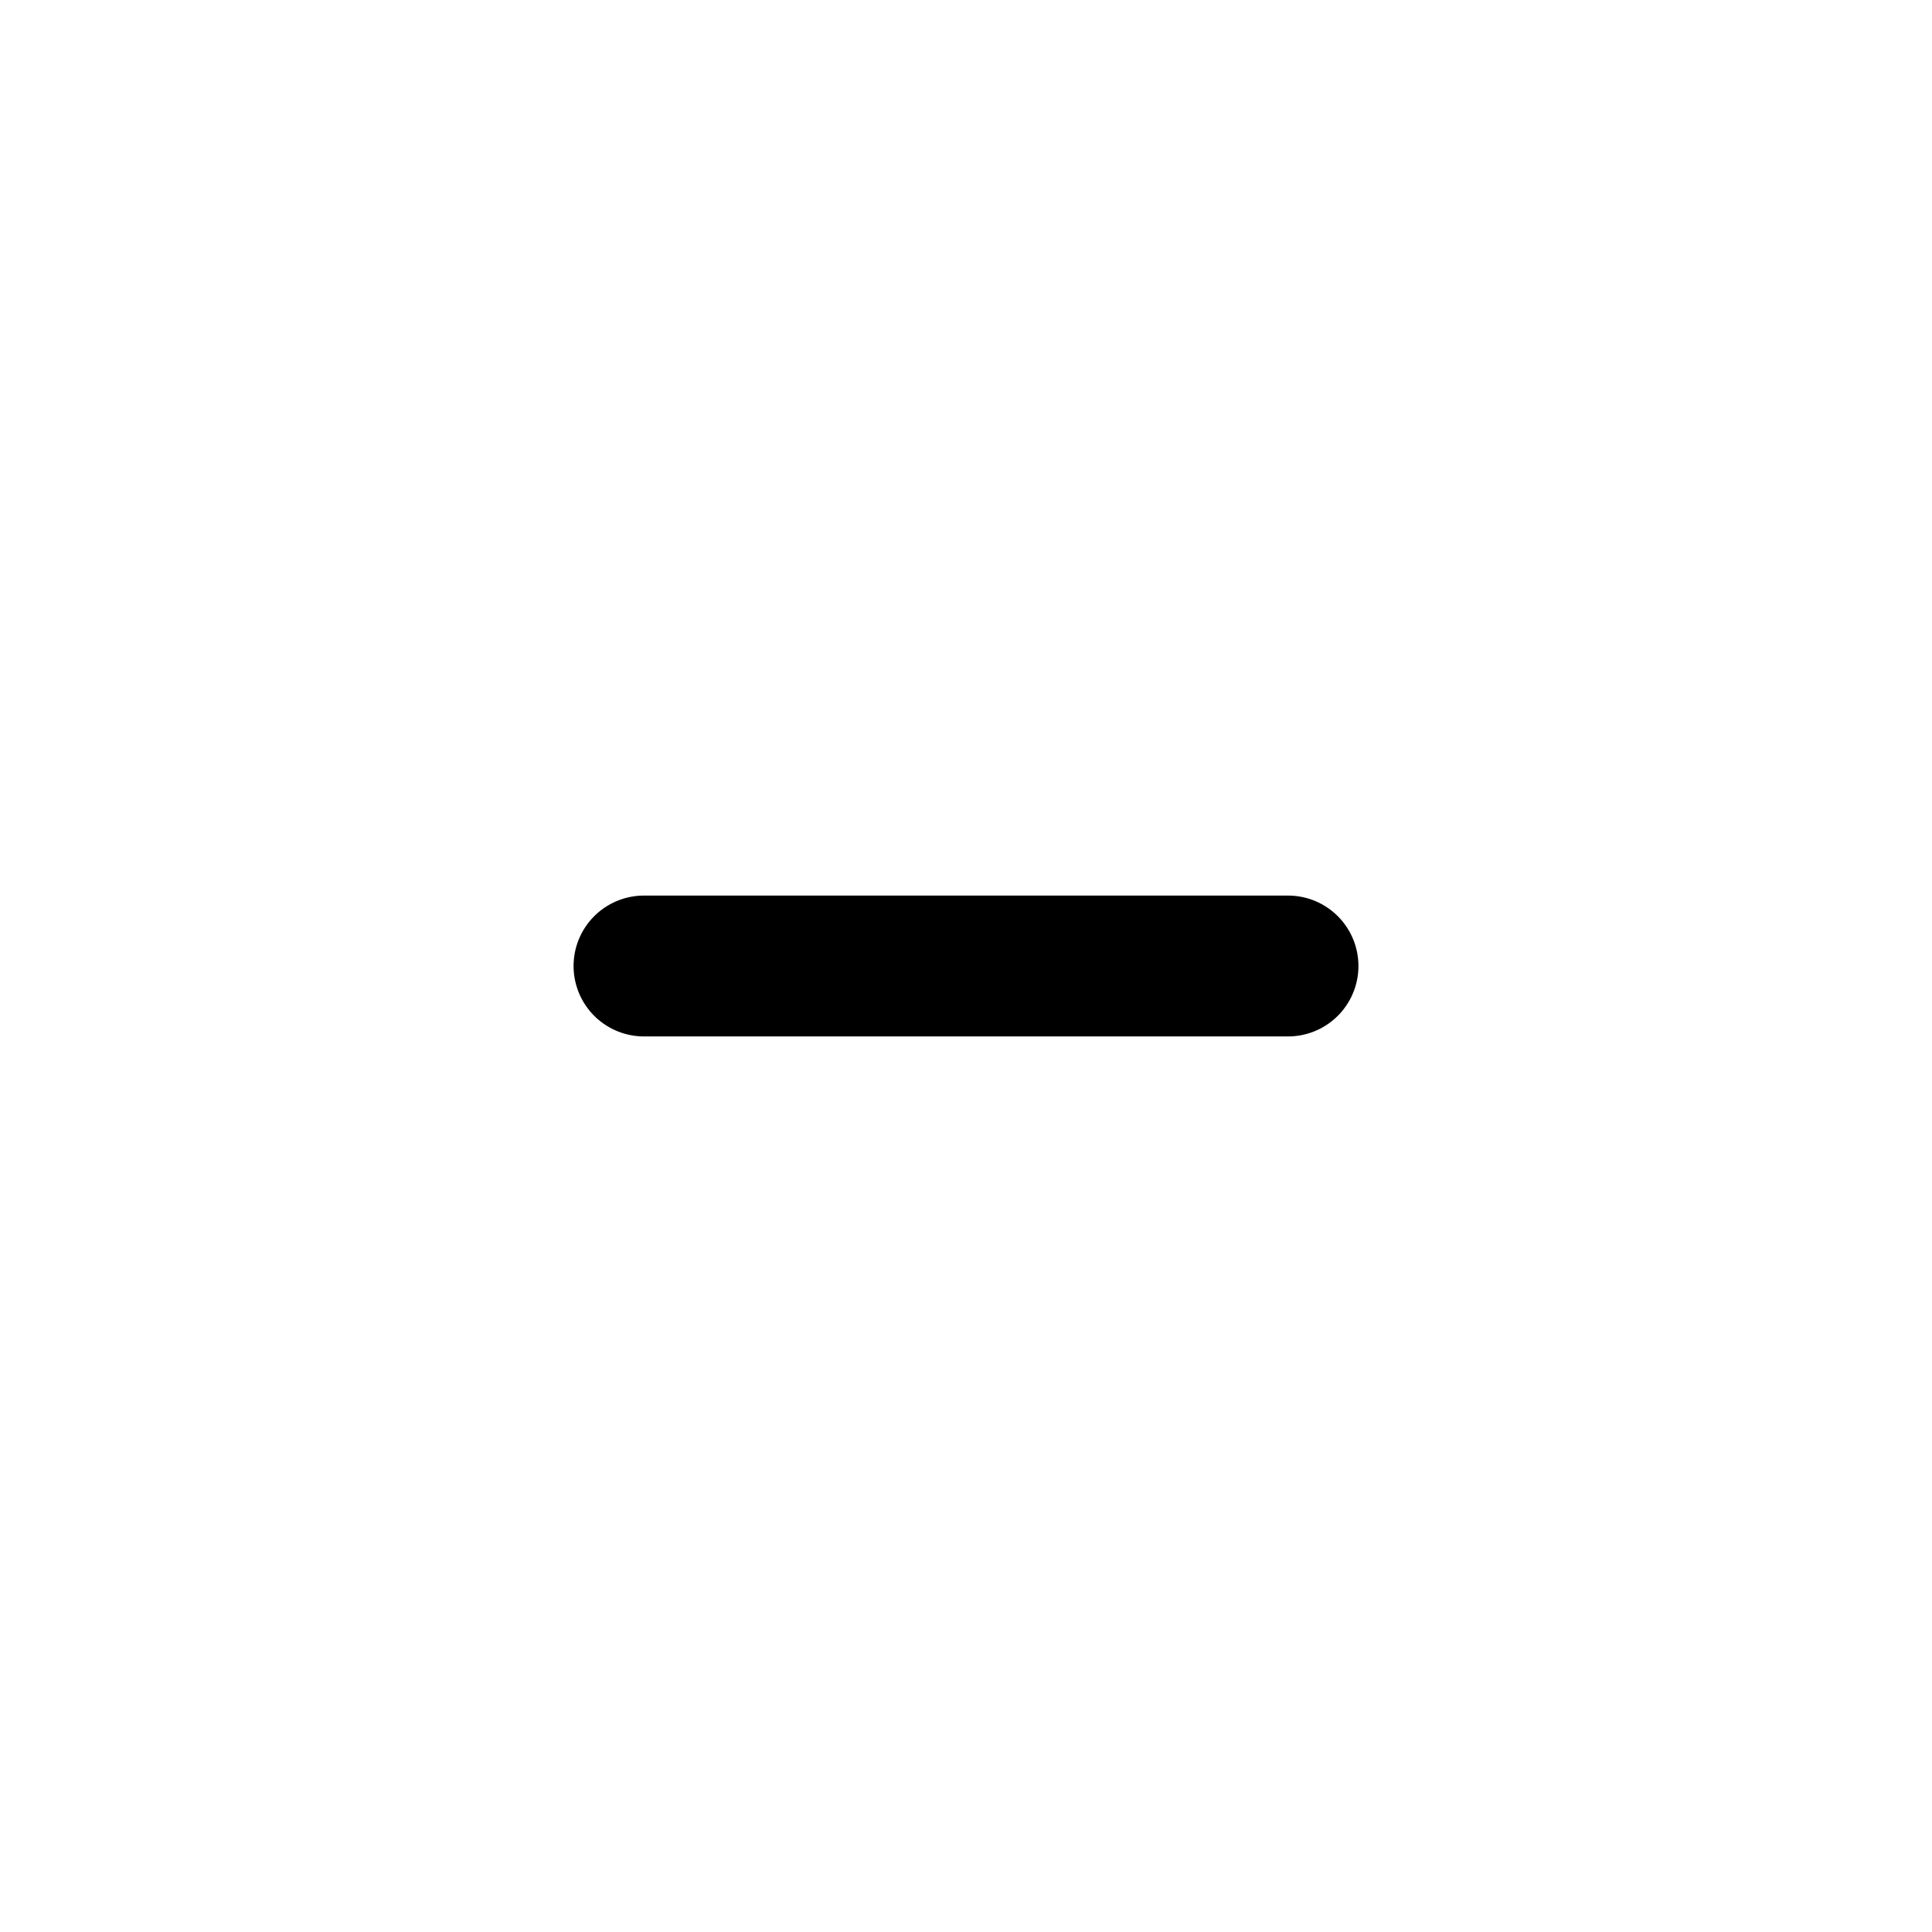
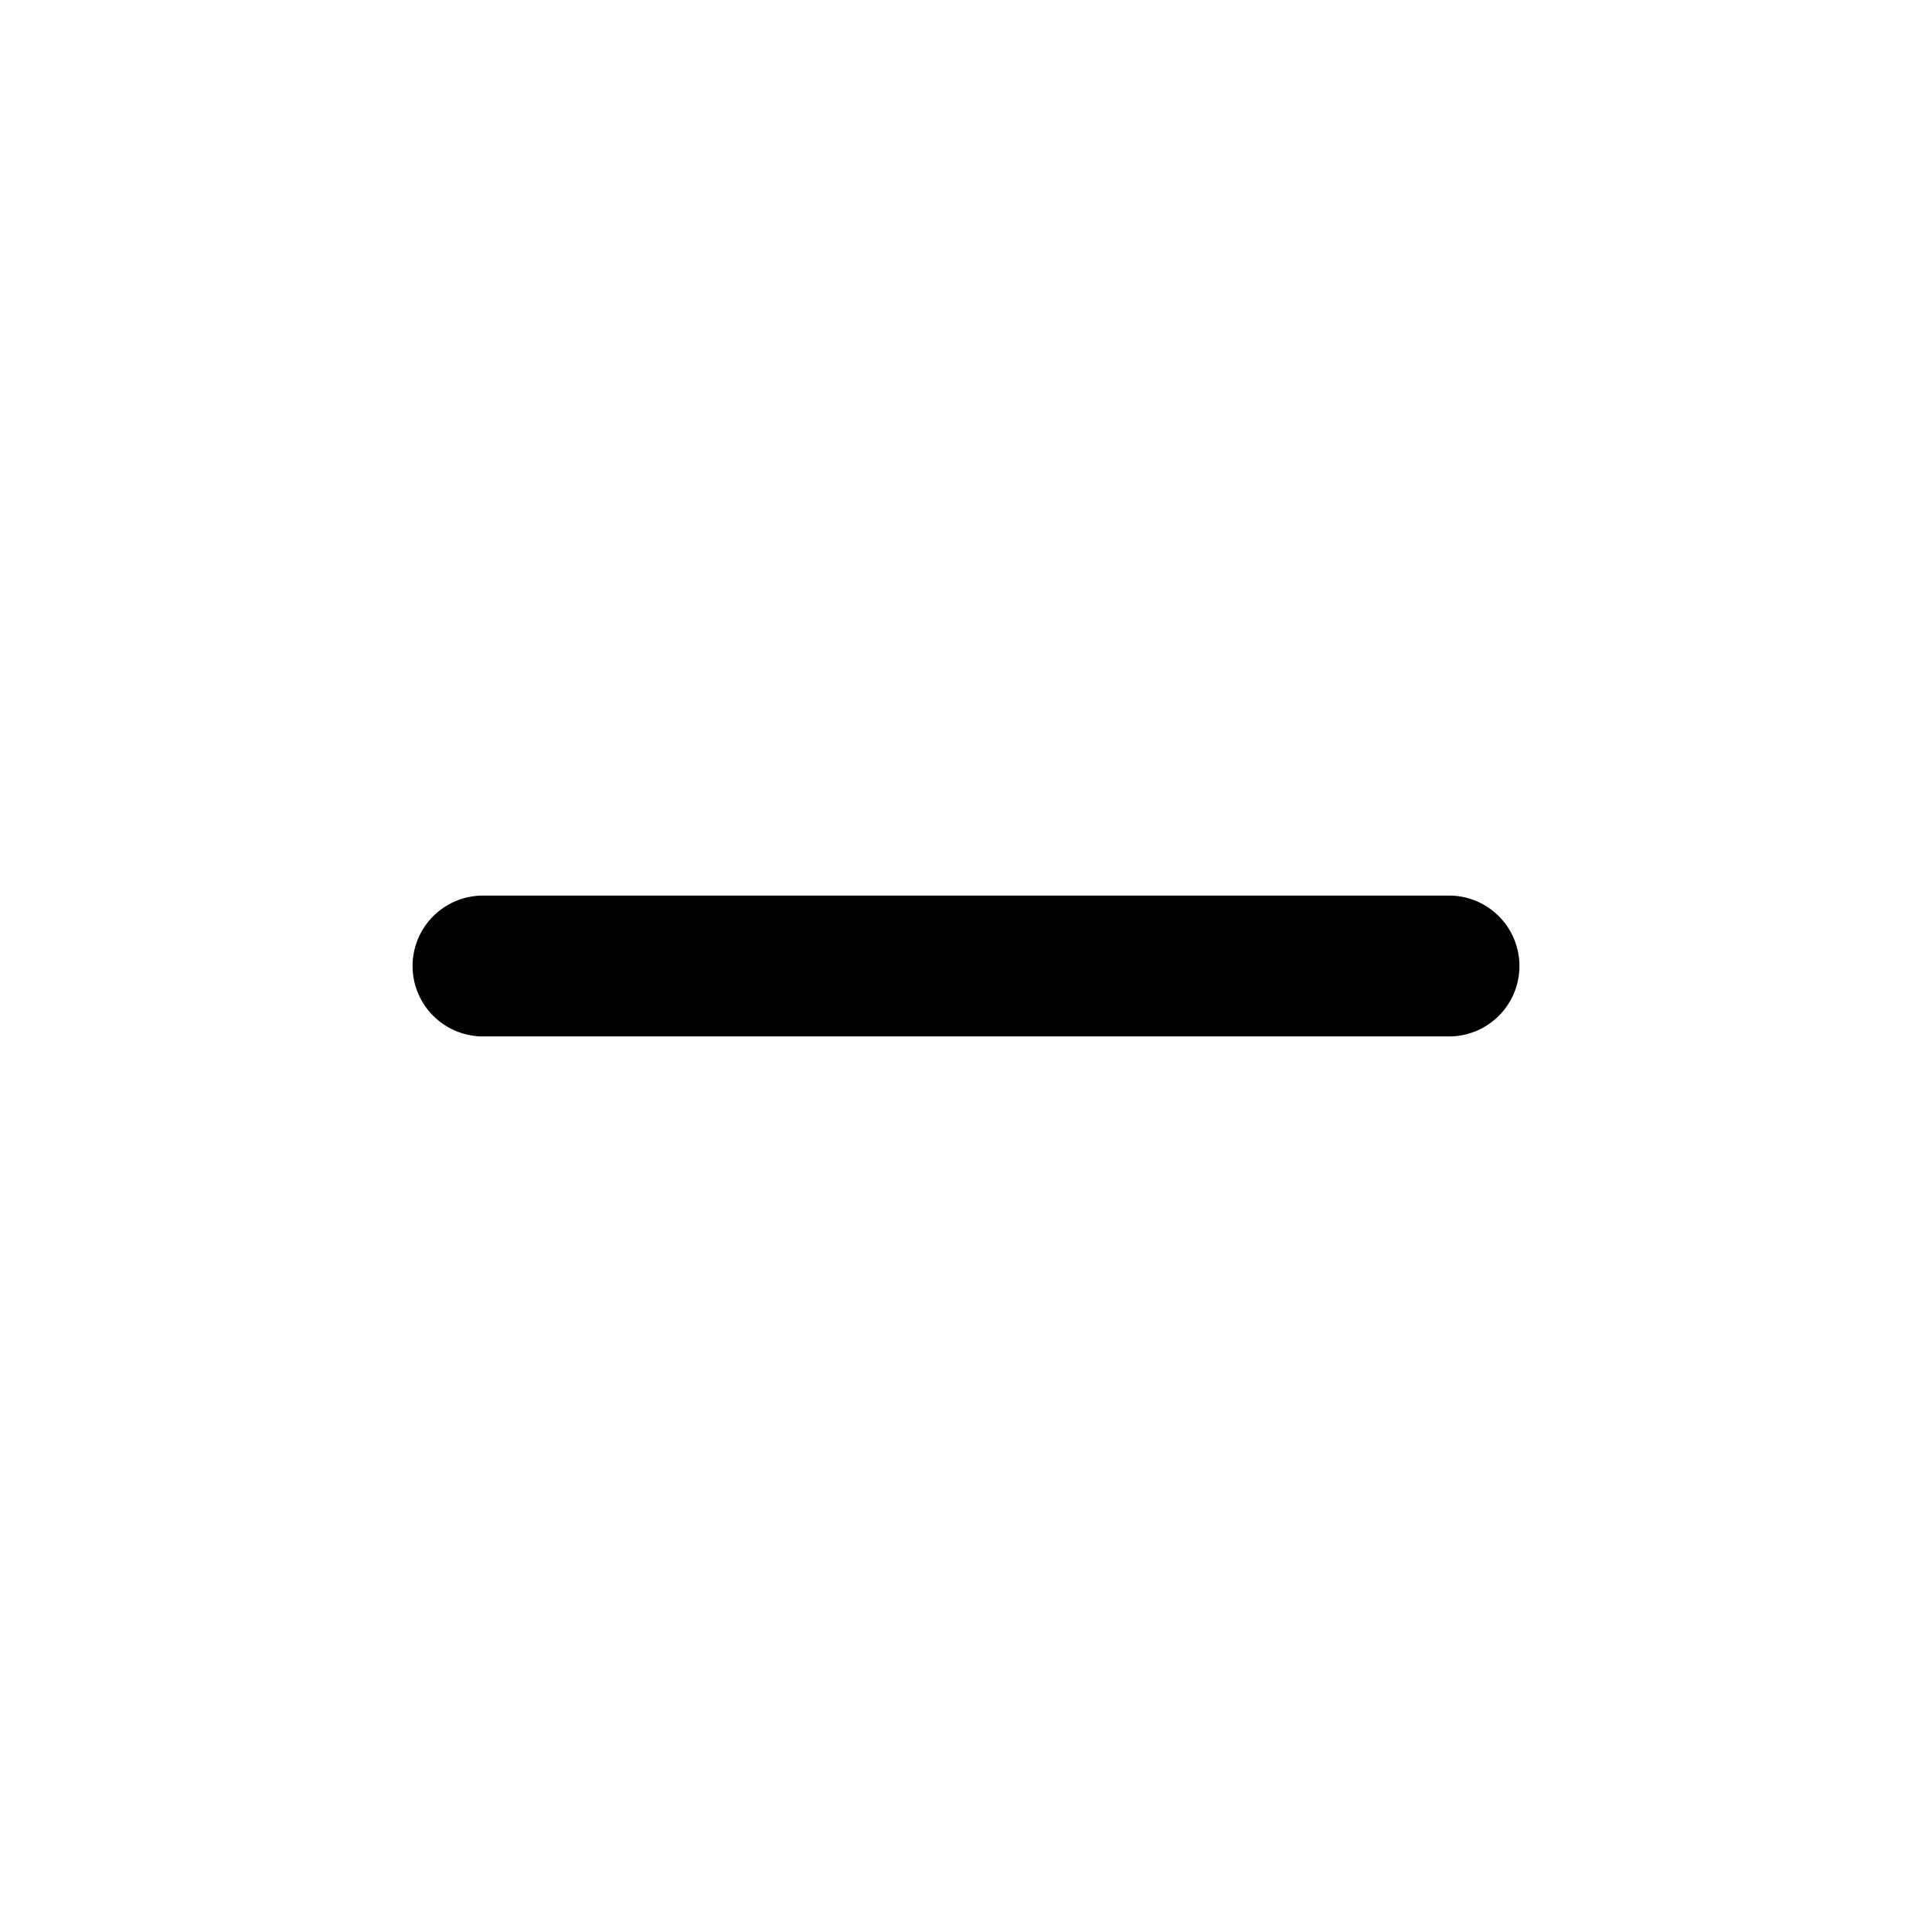
<svg xmlns="http://www.w3.org/2000/svg" viewBox="0 0 24 24" fill="none" stroke="currentColor" stroke-width="1.75" stroke-linecap="round" stroke-linejoin="round" role="img" aria-labelledby="title">
  <g>
-     <path d="M8 12h8" />
+     <path d="M6 12h12" />
  </g>
</svg>
